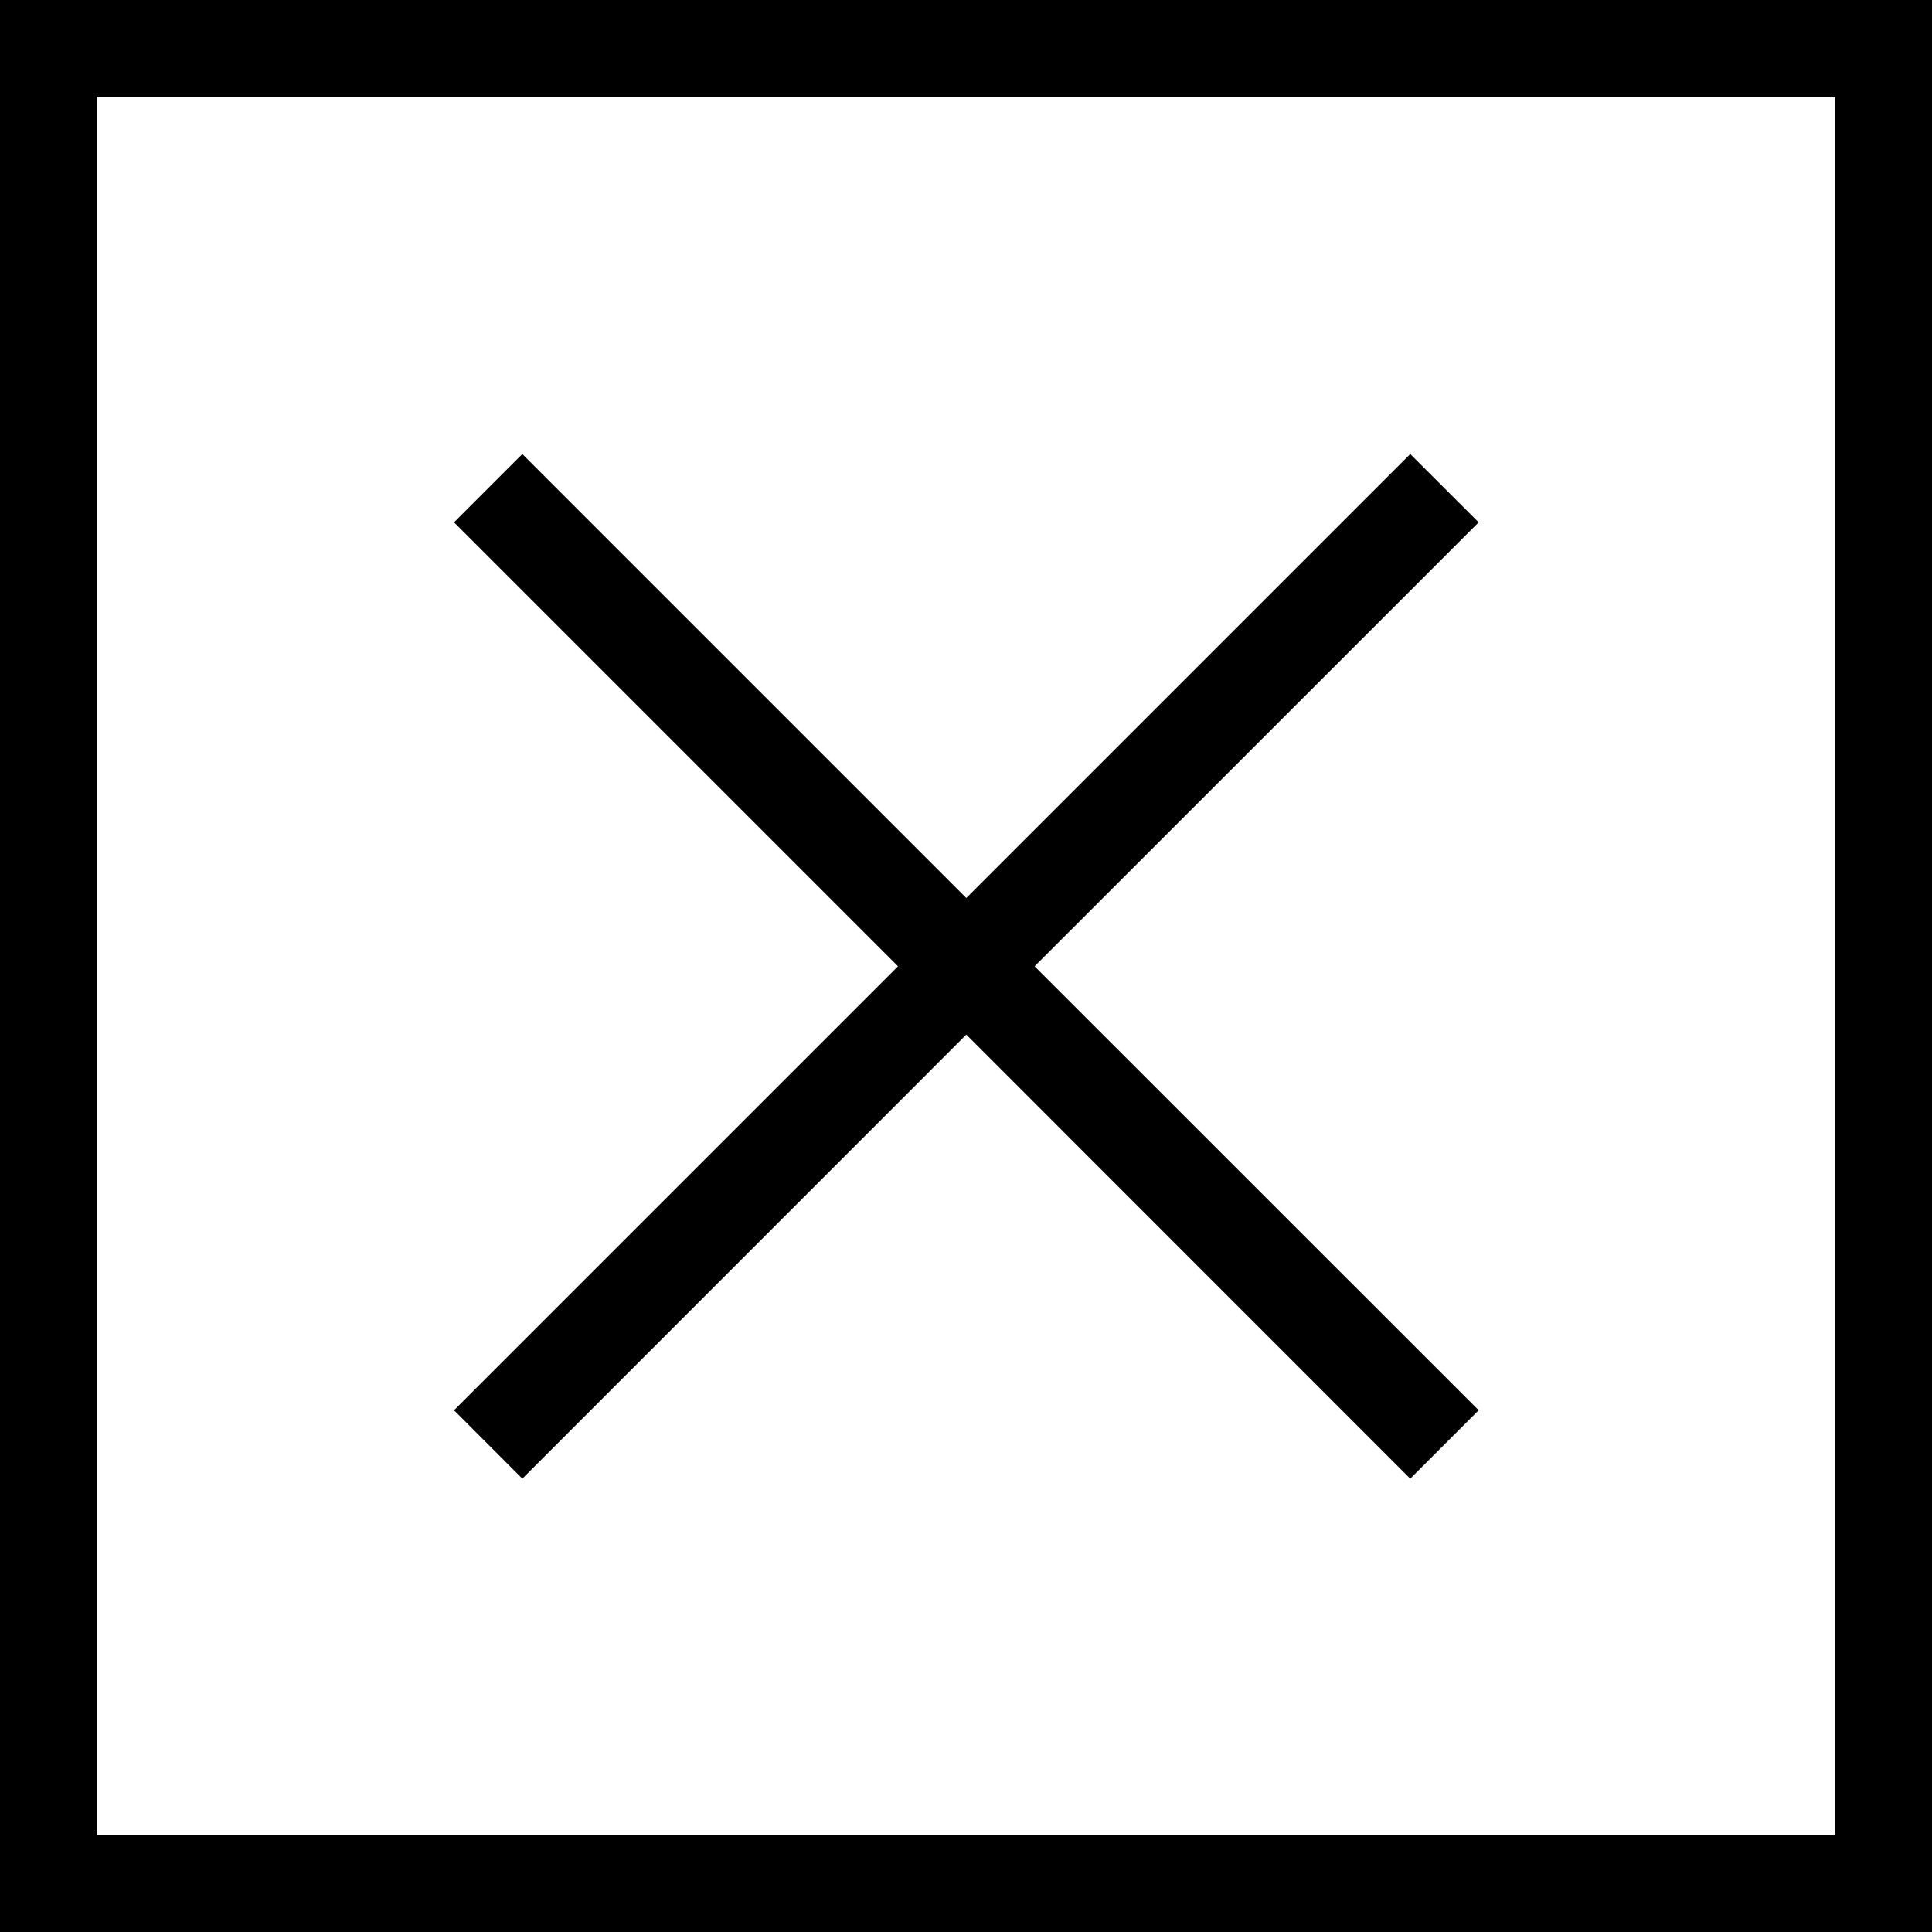
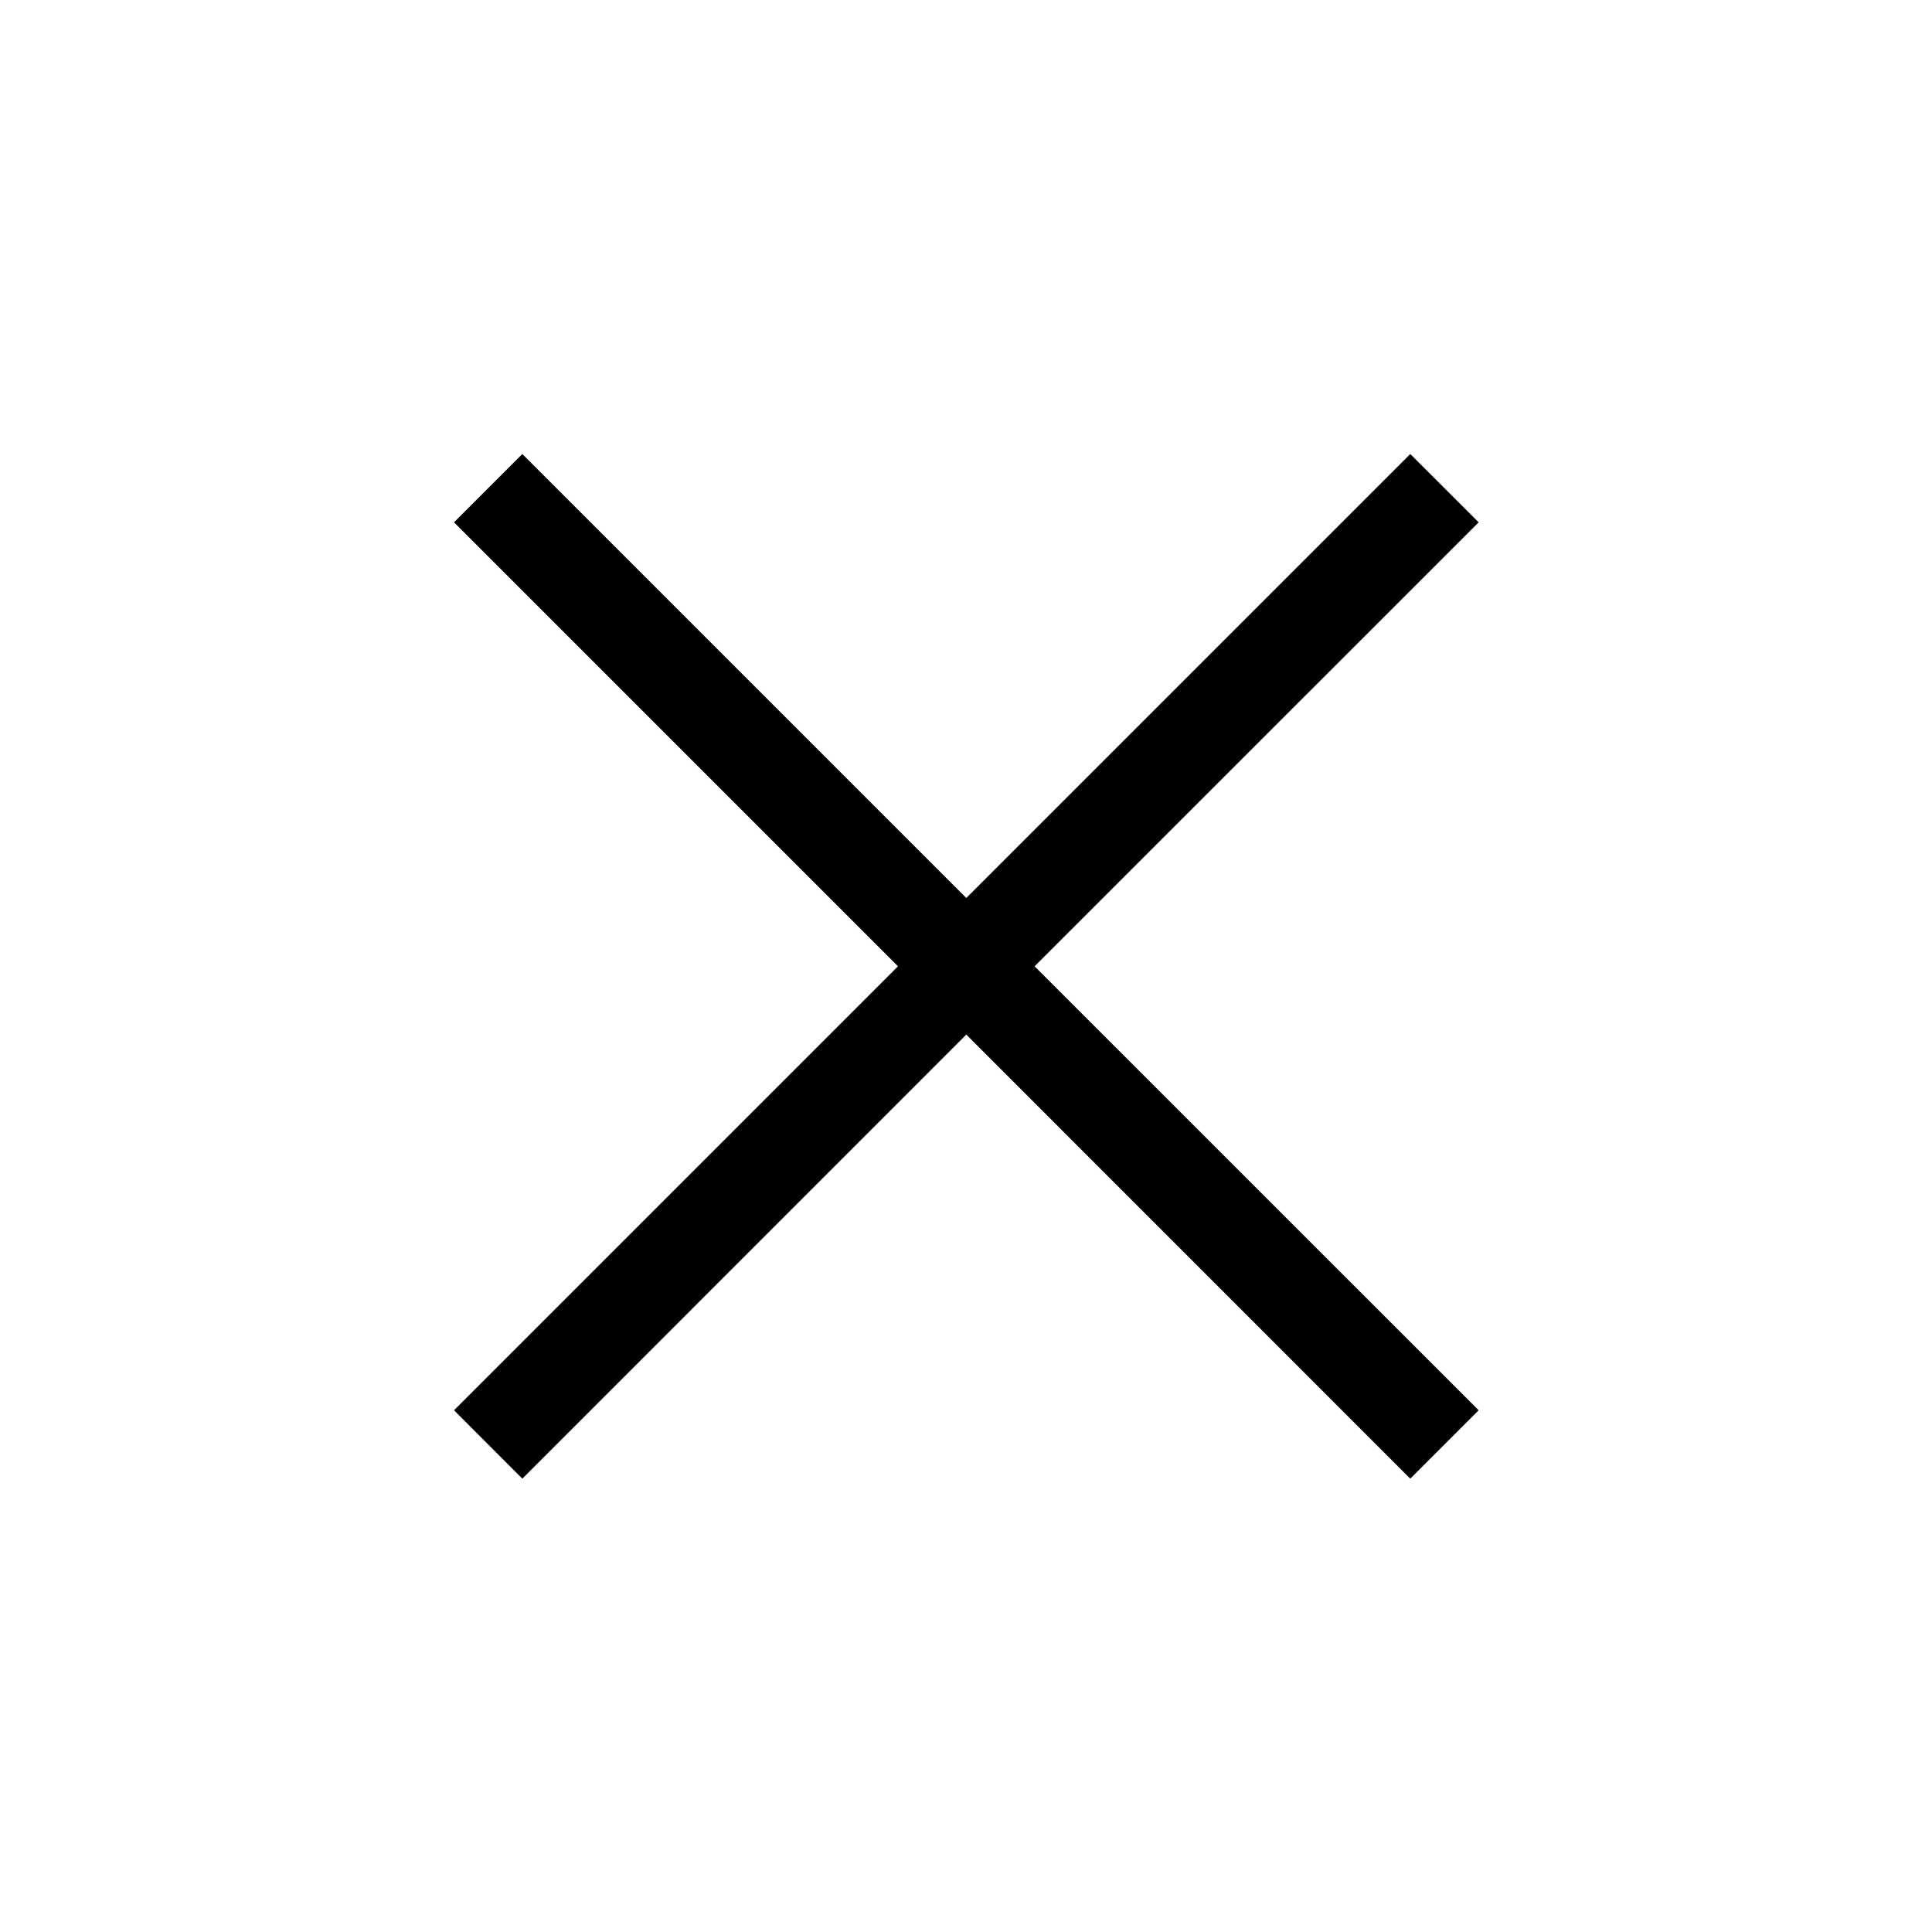
- <svg xmlns="http://www.w3.org/2000/svg" width="20px" height="20px" viewBox="0 0 20 20" version="1.1">
-   <defs />
-   <g id="Page-1" stroke="none" stroke-width="1" fill="none" fill-rule="evenodd">
-     <path d="M10.71,10.003 L15.307,14.599 L14.599,15.307 L10.003,10.71 L5.407,15.307 L4.7,14.599 L9.296,10.003 L4.7,5.407 L5.407,4.7 L10.003,9.296 L14.599,4.7 L15.307,5.407 L10.71,10.003 Z M0,0 L20,0 L20,20 L0,20 L0,0 Z M1,1 L1,19 L19,19 L19,1 L1,1 Z" id="close" fill="#000000" />
-   </g>
+ <svg xmlns="http://www.w3.org/2000/svg" width="20" height="20" viewBox="0 0 20 20">
+   <polygon points="10.71 10.003 15.307 14.599 14.599 15.307 10.003 10.71 5.407 15.307 4.7 14.599 9.296 10.003 4.7 5.407 5.407 4.7 10.003 9.296 14.599 4.7 15.307 5.407" />
</svg>
